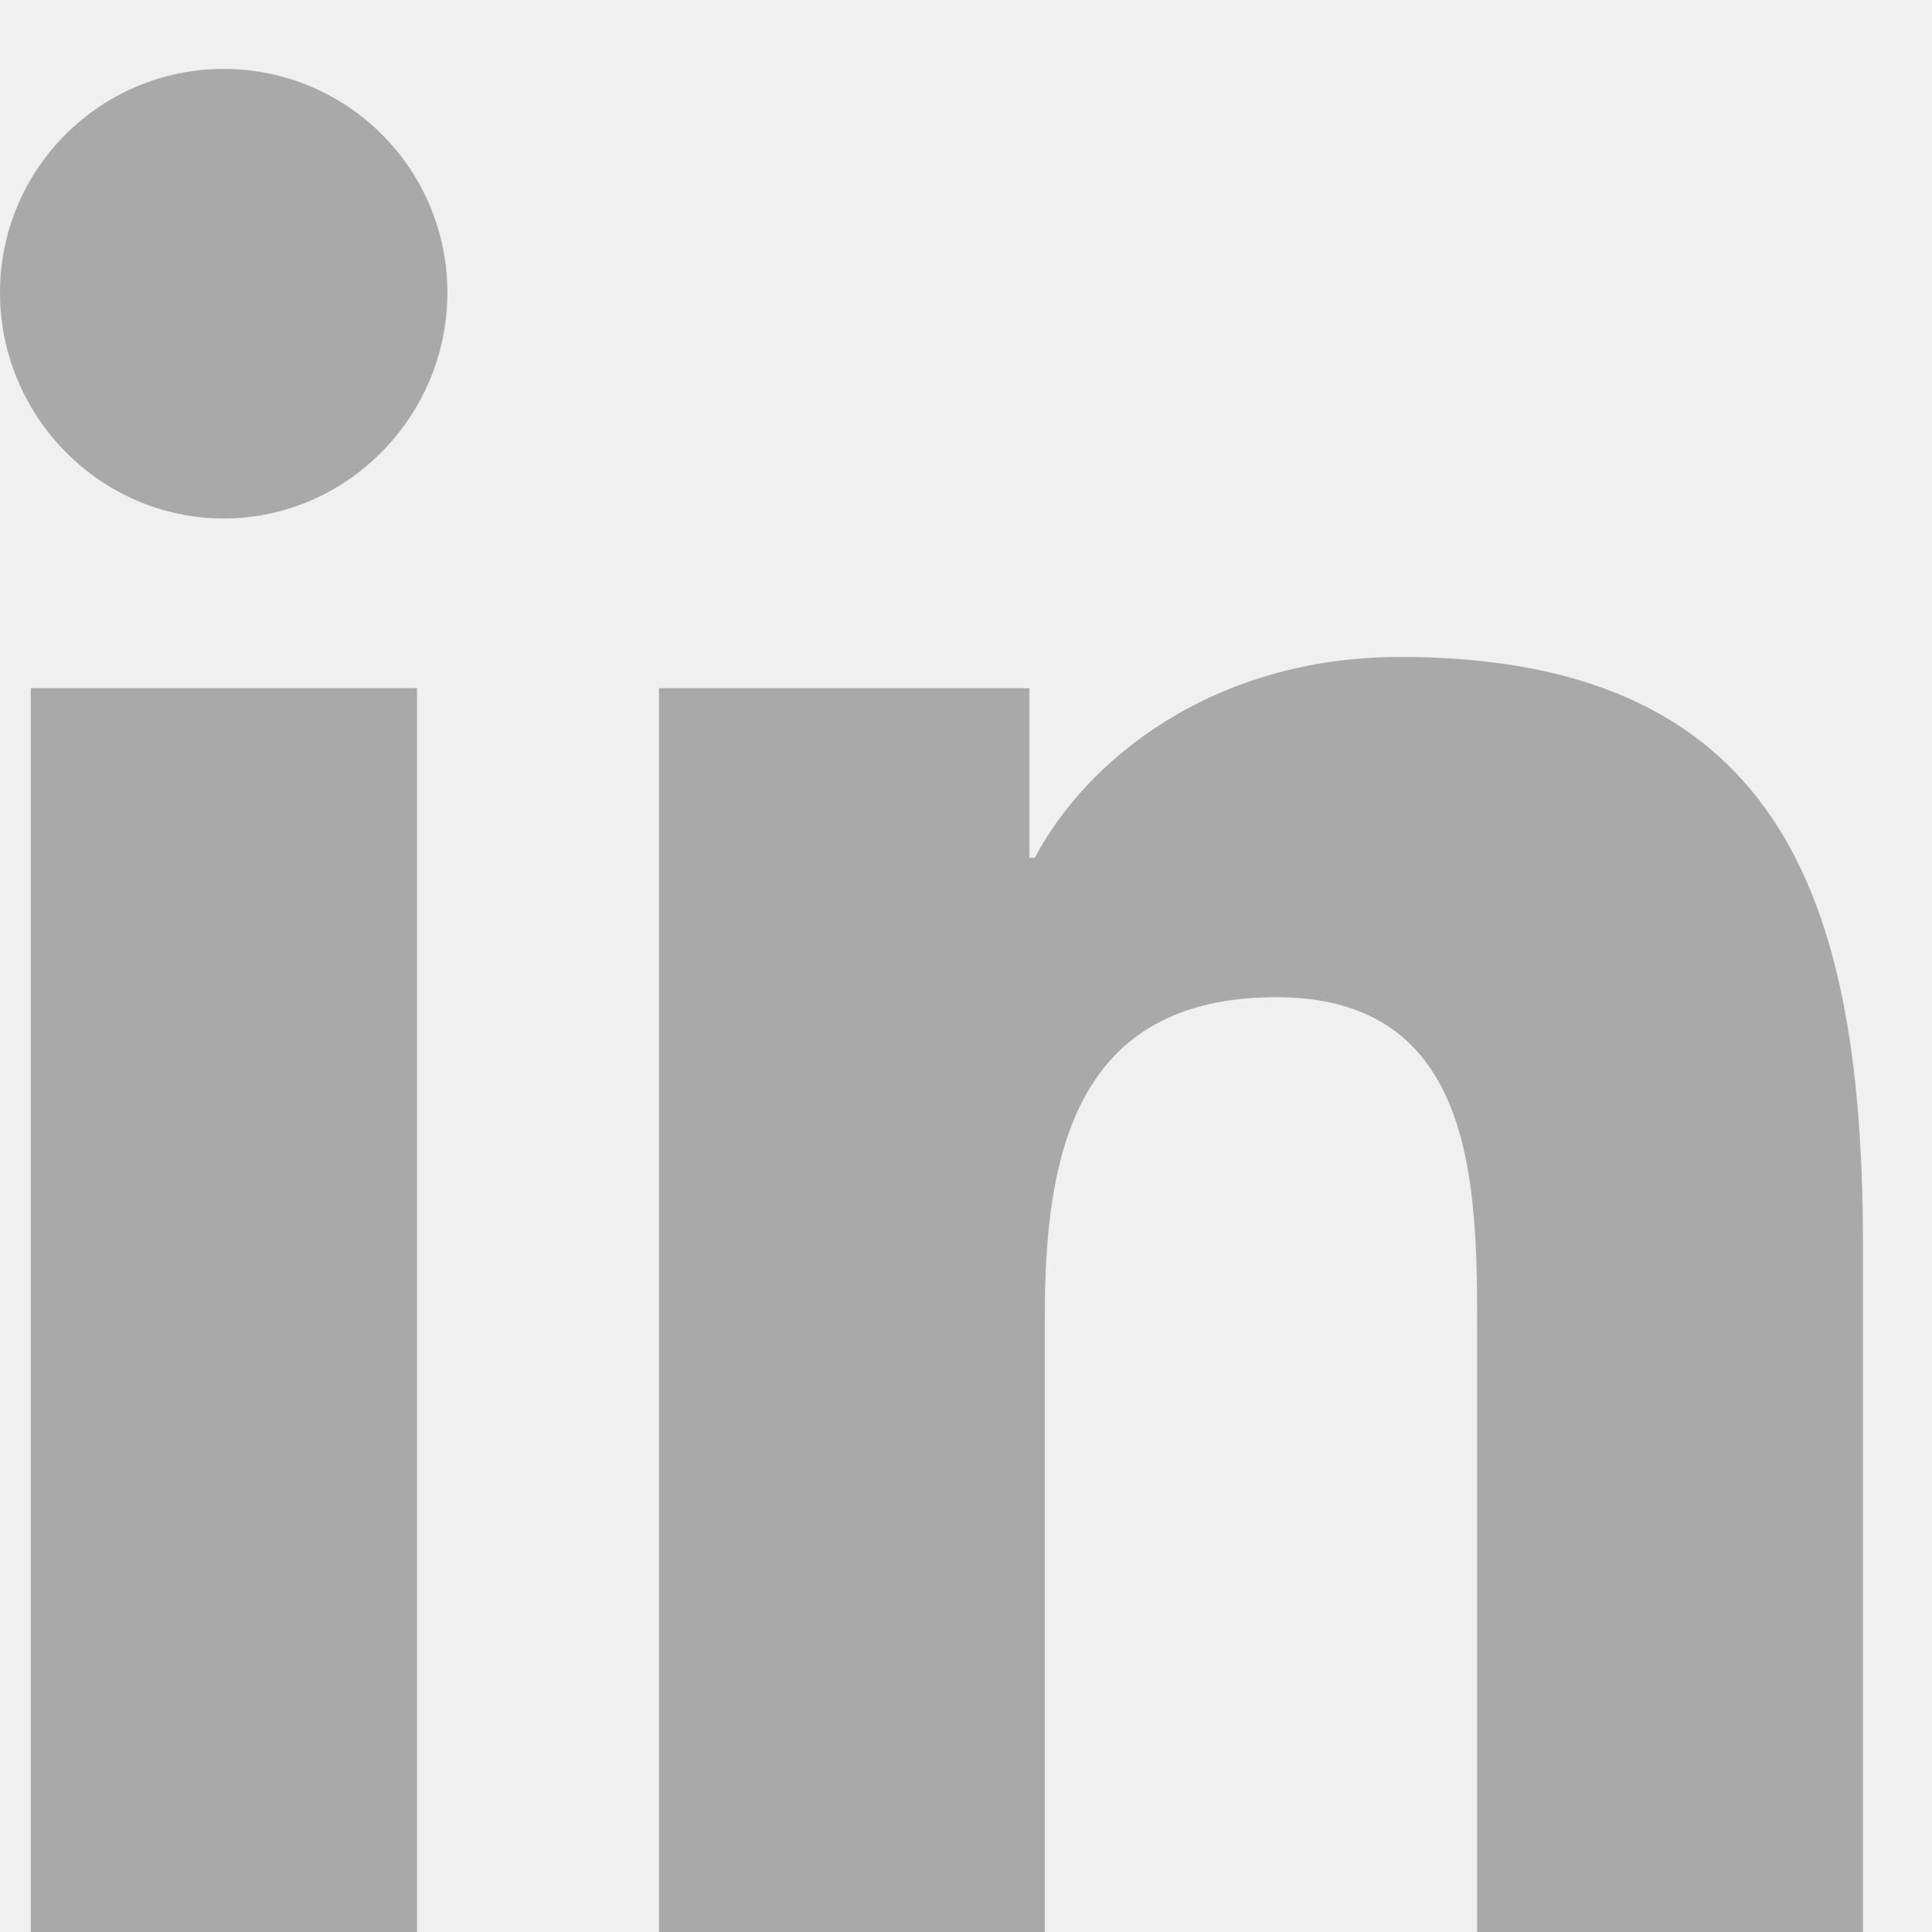
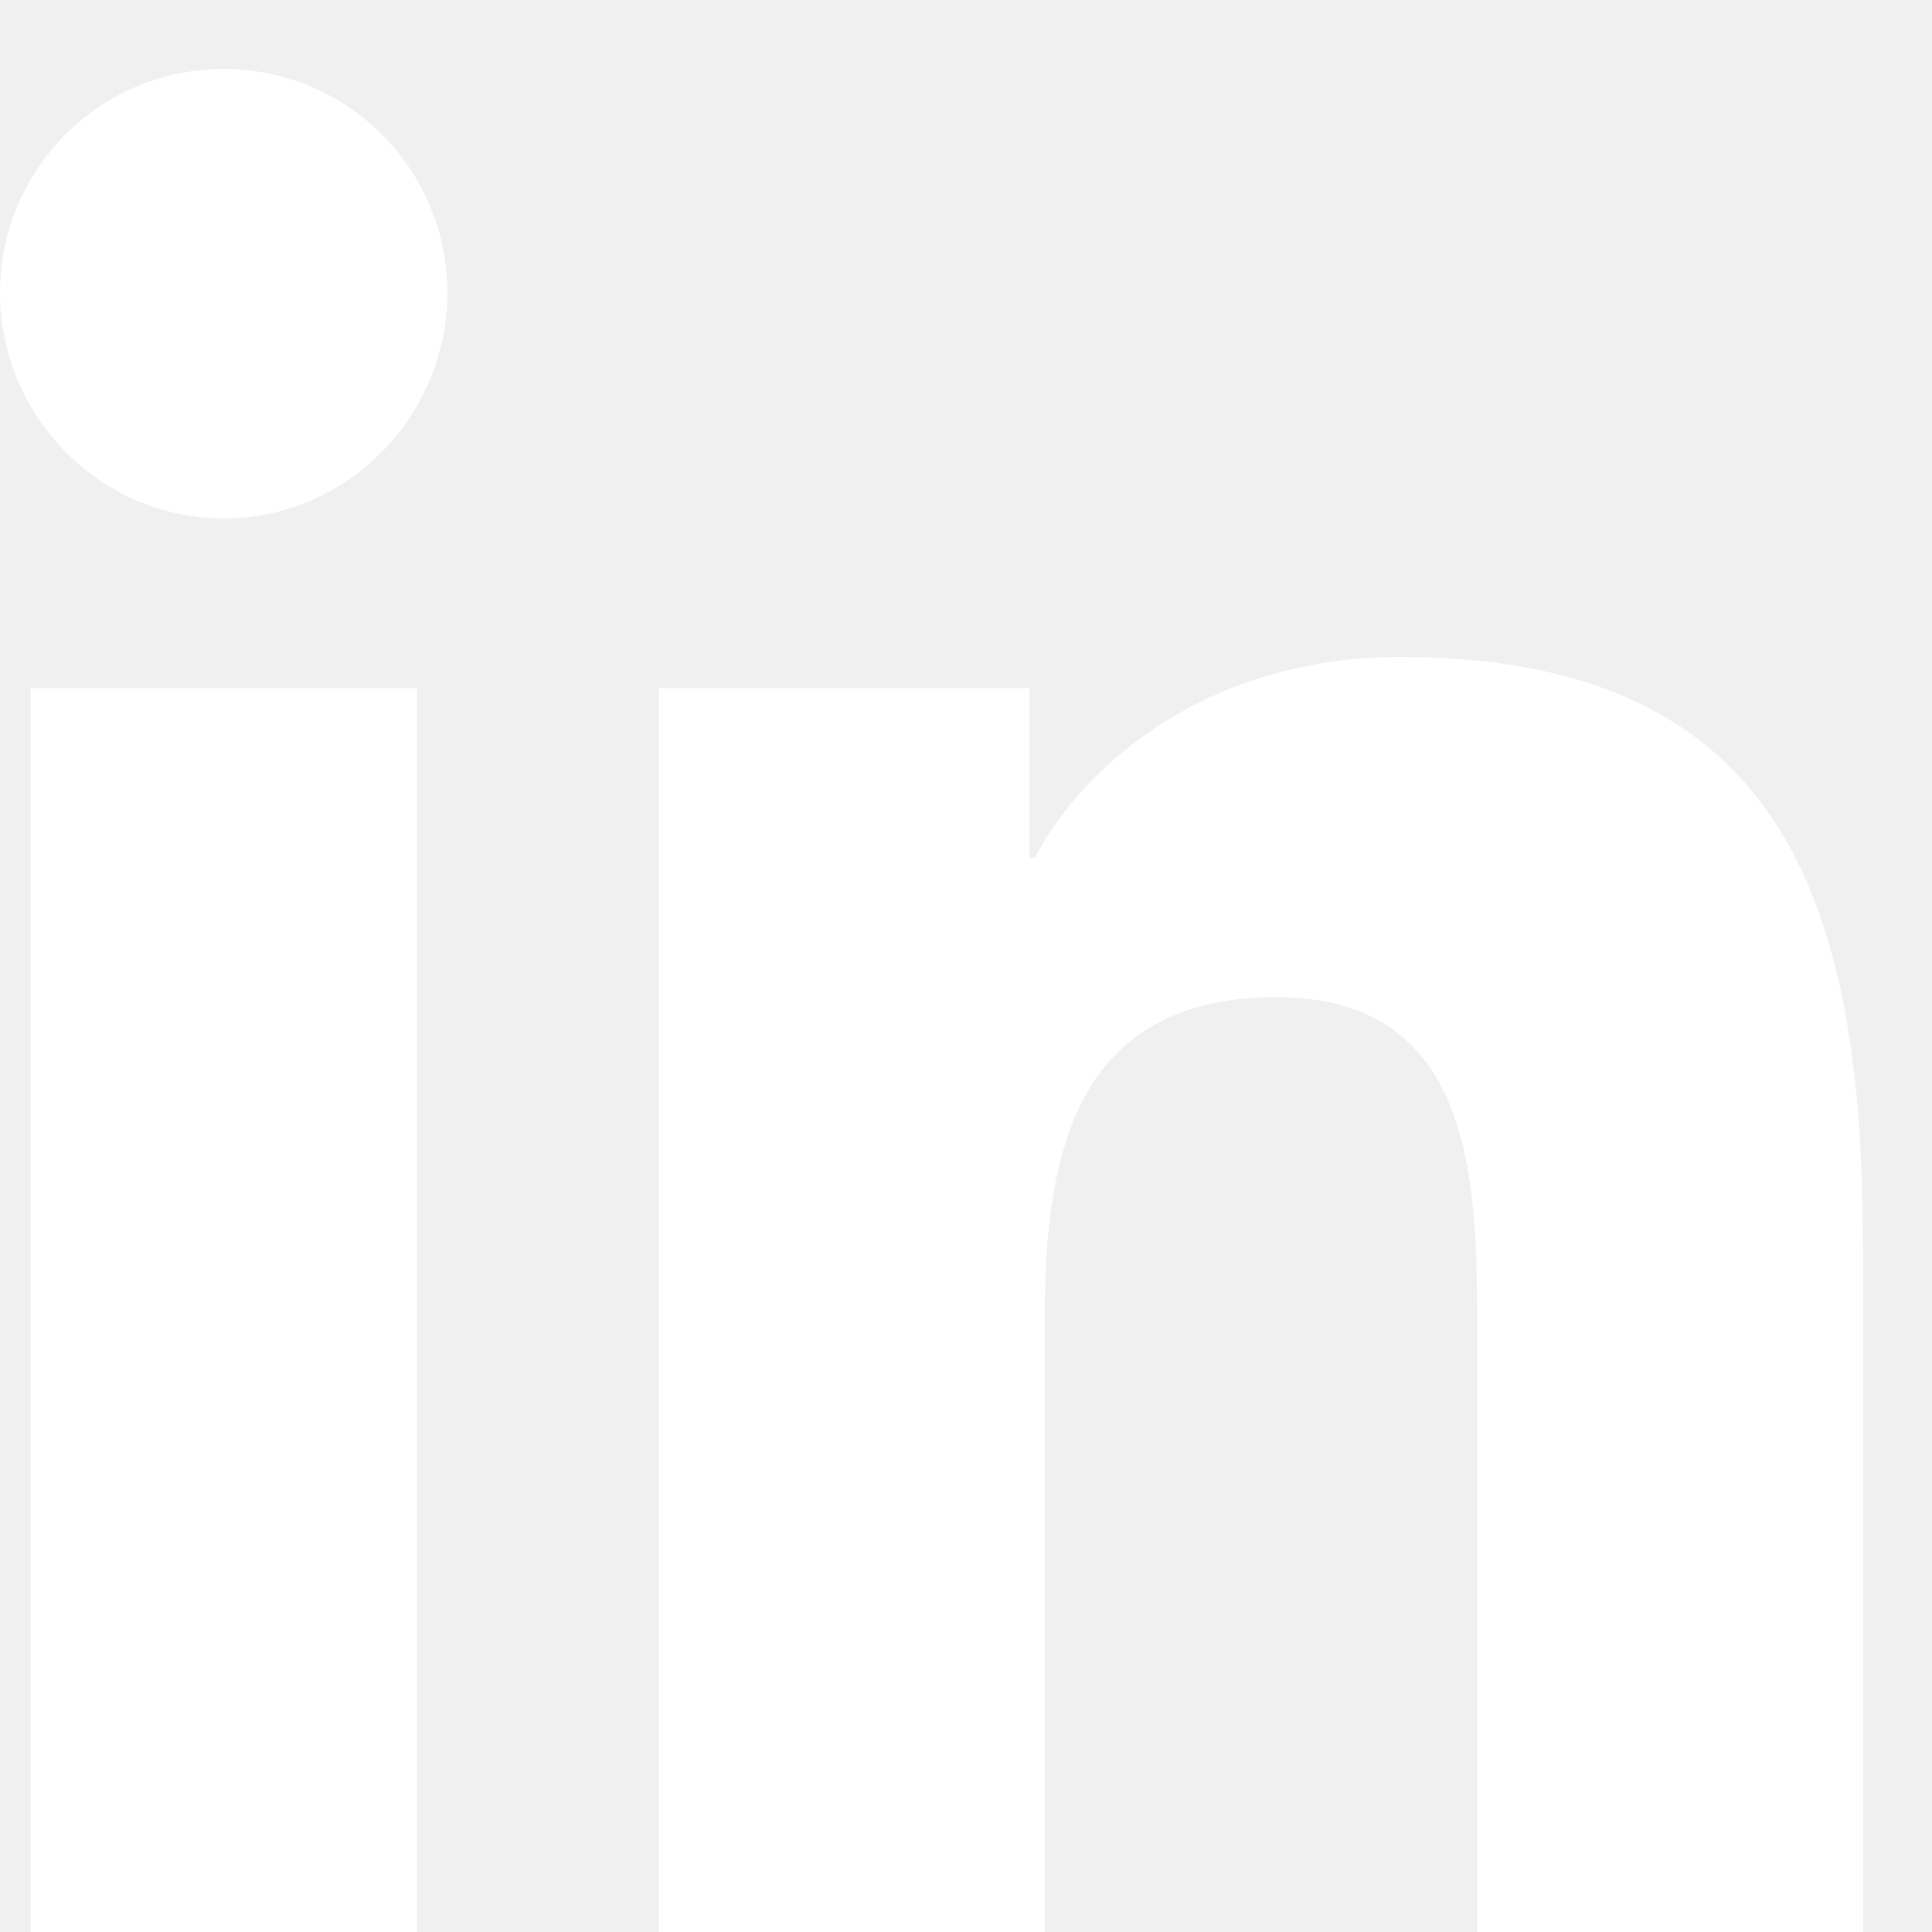
<svg xmlns="http://www.w3.org/2000/svg" aria-hidden="true" viewBox="0 0 28 28">
-   <path fill="#A9A9A9" d="M6.044 28H.446V9.973h5.598V28ZM3.242 7.514c-1.79 0-3.242-1.483-3.242-3.273 0-1.79 1.451-3.242 3.242-3.242s3.242 1.451 3.242 3.242c0 1.79-1.452 3.273-3.242 3.273ZM26.994 28h-5.586v-8.775c0-2.091-.042-4.773-2.91-4.773-2.91 0-3.356 2.272-3.356 4.623v8.926H9.55V9.973H14.919v2.459h.078c.747-1.416 2.573-2.911 5.296-2.911 5.665 0 6.707 3.731 6.707 8.576v9.902h-.006Z" />
+   <path fill="#FFFFFF" d="M6.044 28H.446V9.973h5.598V28ZM3.242 7.514c-1.79 0-3.242-1.483-3.242-3.273 0-1.79 1.451-3.242 3.242-3.242s3.242 1.451 3.242 3.242c0 1.79-1.452 3.273-3.242 3.273ZM26.994 28h-5.586v-8.775c0-2.091-.042-4.773-2.91-4.773-2.91 0-3.356 2.272-3.356 4.623v8.926H9.55V9.973H14.919v2.459h.078c.747-1.416 2.573-2.911 5.296-2.911 5.665 0 6.707 3.731 6.707 8.576v9.902h-.006Z" />
</svg>
